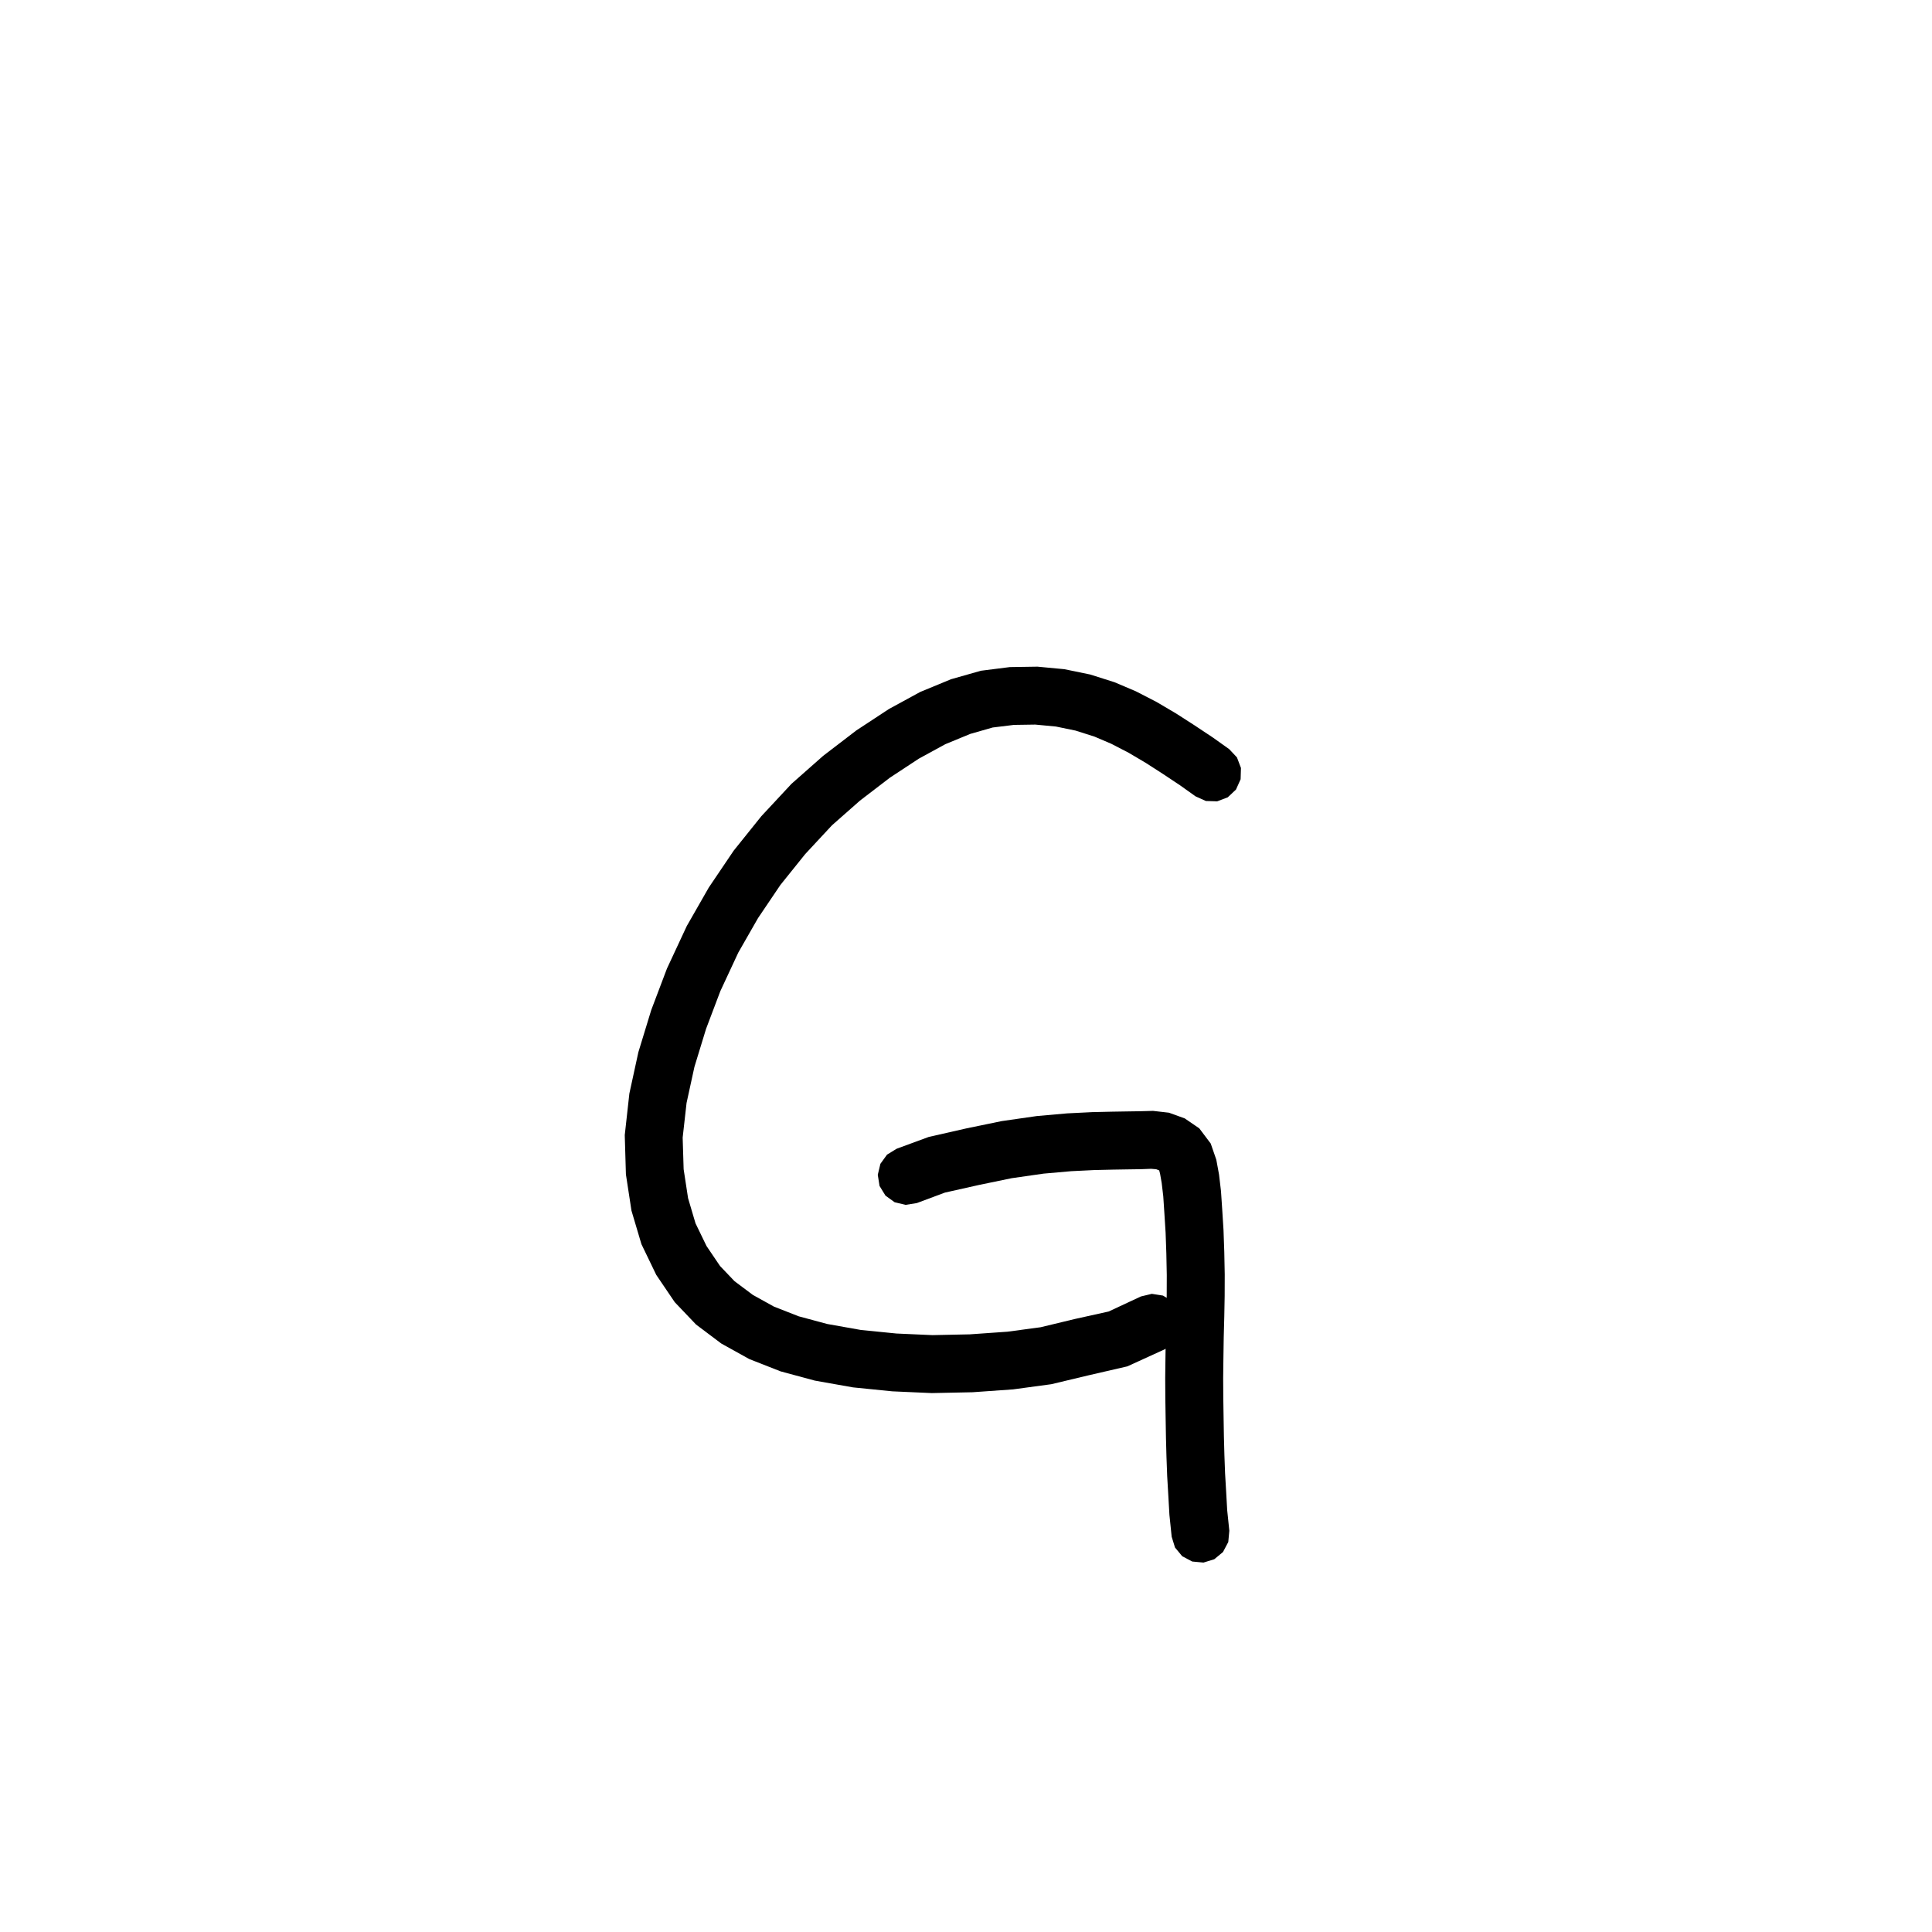
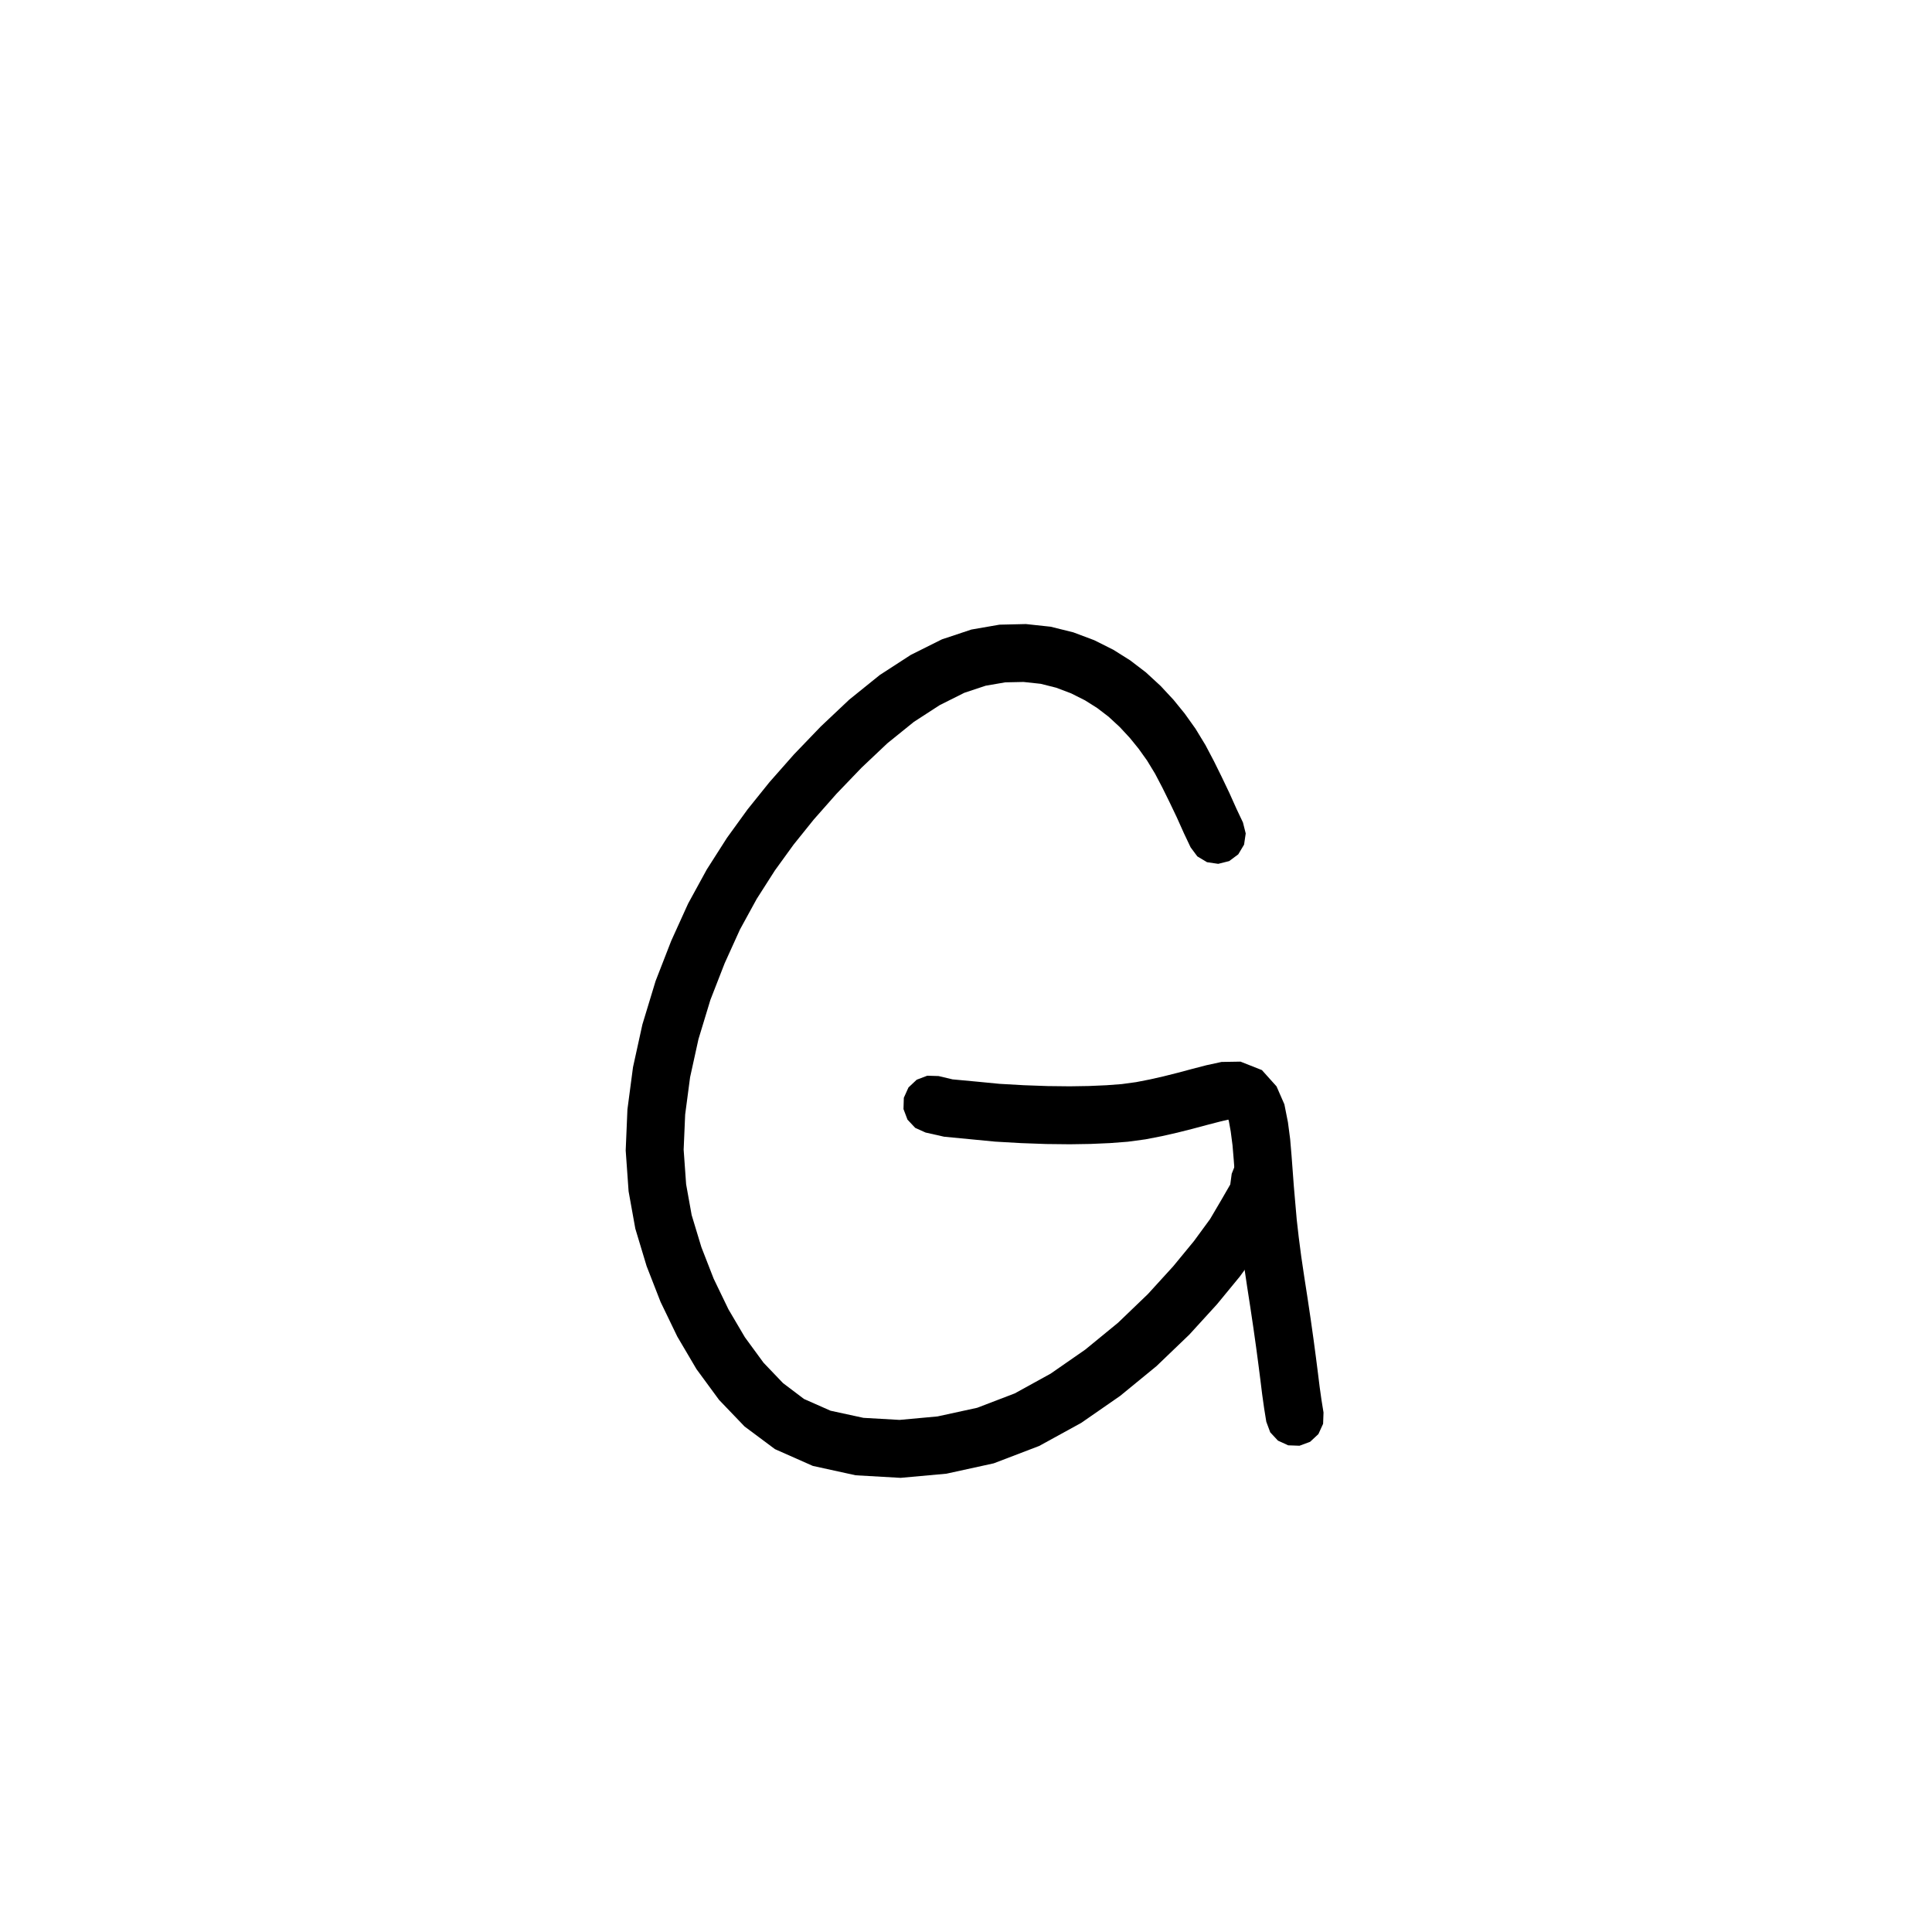
<svg xmlns="http://www.w3.org/2000/svg" viewBox="0 0 300 300" width="300" height="300">
-   <path d="M 190.868 116.328 L 188.33 114.52 L 185.449 112.606 L 182.63 110.794 L 179.603 109.008 L 176.393 107.352 L 173.071 105.939 L 169.291 104.739 L 165.287 103.914 L 161.1 103.519 L 156.804 103.585 L 152.32 104.152 L 147.683 105.468 L 142.896 107.444 L 138.036 110.093 L 132.964 113.426 L 127.814 117.372 L 122.9 121.713 L 118.224 126.736 L 113.929 132.086 L 110.062 137.812 L 106.642 143.794 L 103.565 150.395 L 101.123 156.845 L 99.126 163.38 L 97.728 169.806 L 97.012 176.256 L 97.191 182.353 L 98.055 187.991 L 99.6 193.191 L 101.905 197.967 L 104.777 202.205 L 108.086 205.676 L 112.011 208.628 L 116.362 211.041 L 121.227 212.95 L 126.521 214.378 L 132.445 215.431 L 138.55 216.044 L 144.686 216.318 L 151.008 216.187 L 157.312 215.742 L 163.238 214.941 L 168.935 213.58 L 175.055 212.169 L 180.922 209.489 L 182.342 208.456 L 183.259 206.959 L 183.533 205.225 L 183.123 203.518 L 182.09 202.097 L 180.593 201.18 L 178.859 200.906 L 177.152 201.316 L 172.148 203.651 L 166.893 204.815 L 161.584 206.094 L 156.406 206.788 L 150.598 207.196 L 144.788 207.318 L 139.199 207.068 L 133.677 206.516 L 128.459 205.589 L 124.027 204.397 L 120.177 202.889 L 116.899 201.071 L 114.05 198.937 L 111.807 196.585 L 109.709 193.484 L 107.997 189.952 L 106.843 186.049 L 106.155 181.554 L 106.004 176.645 L 106.608 171.273 L 107.831 165.665 L 109.638 159.757 L 111.855 153.9 L 114.64 147.922 L 117.703 142.568 L 121.174 137.424 L 125.032 132.622 L 129.188 128.153 L 133.533 124.322 L 138.186 120.756 L 142.684 117.799 L 146.792 115.557 L 150.662 113.961 L 154.139 112.967 L 157.438 112.563 L 160.751 112.513 L 163.961 112.816 L 167.022 113.448 L 169.958 114.383 L 172.557 115.493 L 175.249 116.885 L 177.909 118.457 L 180.525 120.139 L 183.234 121.939 L 185.646 123.658 L 187.247 124.378 L 189.002 124.431 L 190.644 123.808 L 191.922 122.604 L 192.642 121.002 L 192.695 119.247 L 192.072 117.606 Z" fill="black" fill-rule="nonzero" />
-   <path d="M 142.359 186.814 L 146.73 185.184 L 152.045 183.993 L 157.092 182.95 L 162.045 182.24 L 166.348 181.861 L 169.928 181.685 L 172.808 181.619 L 175.157 181.581 L 177.17 181.551 L 178.74 181.491 L 179.529 181.558 L 179.914 181.702 L 180.063 181.77 L 179.973 181.641 L 180.133 182.25 L 180.388 183.7 L 180.631 185.763 L 180.806 188.417 L 180.996 191.431 L 181.109 194.646 L 181.176 197.978 L 181.166 201.152 L 181.109 204.232 L 181.021 207.502 L 180.972 210.796 L 180.933 213.968 L 180.952 217.176 L 181.001 220.344 L 181.05 223.291 L 181.129 226.229 L 181.239 229.193 L 181.416 232.226 L 181.588 235.241 L 181.937 238.622 L 182.455 240.3 L 183.575 241.652 L 185.128 242.472 L 186.876 242.635 L 188.554 242.117 L 189.906 240.997 L 190.726 239.444 L 190.889 237.696 L 190.558 234.51 L 190.401 231.708 L 190.228 228.762 L 190.125 225.942 L 190.048 223.095 L 190 220.2 L 189.952 217.078 L 189.933 213.996 L 189.971 210.919 L 190.019 207.69 L 190.106 204.437 L 190.165 201.248 L 190.175 197.9 L 190.106 194.399 L 189.986 190.995 L 189.787 187.836 L 189.594 184.958 L 189.294 182.401 L 188.869 180.085 L 188 177.569 L 186.221 175.207 L 183.963 173.664 L 181.514 172.78 L 179.043 172.497 L 176.963 172.553 L 175.016 172.582 L 172.628 172.621 L 169.588 172.691 L 165.714 172.884 L 160.991 173.301 L 155.54 174.085 L 150.143 175.197 L 144.213 176.543 L 139.234 178.374 L 137.738 179.293 L 136.708 180.715 L 136.3 182.423 L 136.576 184.157 L 137.495 185.653 L 138.917 186.683 L 140.625 187.091 Z" fill="black" fill-rule="nonzero" />
+   <path d="M 193.007 127.716 L 192.009 125.609 L 190.888 123.111 L 189.679 120.582 L 188.515 118.224 L 187.188 115.701 L 185.643 113.162 L 183.972 110.817 L 182.23 108.673 L 180.225 106.517 L 177.94 104.411 L 175.504 102.547 L 172.887 100.901 L 169.913 99.41 L 166.662 98.189 L 163.142 97.316 L 159.297 96.903 L 155.202 96.999 L 150.83 97.757 L 146.259 99.279 L 141.43 101.691 L 136.609 104.816 L 131.87 108.639 L 127.45 112.811 L 123.273 117.158 L 119.493 121.441 L 116.085 125.679 L 112.881 130.104 L 109.751 135.01 L 106.85 140.311 L 104.225 146.098 L 101.8 152.333 L 99.75 159.083 L 98.293 165.713 L 97.427 172.271 L 97.158 178.641 L 97.608 184.989 L 98.652 190.787 L 100.403 196.595 L 102.569 202.154 L 105.171 207.543 L 108.148 212.596 L 111.656 217.374 L 115.617 221.505 L 120.338 225.023 L 126.215 227.625 L 132.872 229.082 L 139.844 229.48 L 146.958 228.835 L 154.307 227.226 L 161.357 224.531 L 167.891 220.945 L 173.938 216.752 L 179.579 212.131 L 184.675 207.241 L 188.969 202.534 L 192.499 198.243 L 195.395 194.28 L 197.482 190.758 L 199.43 187.17 L 200.112 183.882 L 200.085 182.126 L 199.389 180.515 L 198.128 179.292 L 196.496 178.646 L 194.74 178.672 L 193.129 179.369 L 191.906 180.63 L 191.259 182.262 L 191.036 183.924 L 189.678 186.276 L 187.902 189.295 L 185.401 192.709 L 182.176 196.629 L 178.24 200.948 L 173.61 205.395 L 168.517 209.568 L 163.15 213.294 L 157.572 216.366 L 151.732 218.602 L 145.571 219.943 L 139.68 220.482 L 134.074 220.162 L 128.967 219.056 L 124.847 217.233 L 121.59 214.772 L 118.563 211.604 L 115.665 207.647 L 113.11 203.305 L 110.82 198.561 L 108.91 193.658 L 107.4 188.673 L 106.541 183.892 L 106.157 178.515 L 106.392 173.064 L 107.157 167.276 L 108.456 161.366 L 110.308 155.267 L 112.522 149.583 L 114.906 144.324 L 117.498 139.59 L 120.327 135.16 L 123.238 131.14 L 126.371 127.245 L 129.89 123.259 L 133.788 119.201 L 137.793 115.415 L 141.905 112.093 L 145.916 109.493 L 149.745 107.576 L 153.055 106.477 L 156.098 105.954 L 158.933 105.895 L 161.591 106.181 L 163.991 106.783 L 166.311 107.658 L 168.481 108.749 L 170.368 109.937 L 172.144 111.295 L 173.877 112.897 L 175.443 114.584 L 176.807 116.264 L 178.126 118.112 L 179.356 120.135 L 180.495 122.309 L 181.583 124.513 L 182.722 126.895 L 183.833 129.372 L 184.874 131.569 L 185.92 132.978 L 187.427 133.88 L 189.164 134.137 L 190.867 133.709 L 192.276 132.662 L 193.178 131.156 L 193.435 129.419 Z" fill="black" fill-rule="nonzero" />
+   <path d="M 143.719 175.858 L 146.599 176.508 L 150.825 176.914 L 154.522 177.271 L 158.556 177.502 L 162.454 177.642 L 166.129 177.682 L 169.331 177.631 L 172.346 177.499 L 175.115 177.288 L 177.878 176.914 L 180.414 176.421 L 182.806 175.879 L 185.16 175.286 L 187.466 174.67 L 189.439 174.158 L 190.884 173.817 L 191.291 173.75 L 190.688 173.466 L 190.55 173.401 L 190.807 174.03 L 191.106 175.698 L 191.386 177.844 L 191.578 180.148 L 191.752 182.466 L 191.938 184.958 L 192.164 187.567 L 192.402 190.298 L 192.733 193.208 L 193.141 196.341 L 193.634 199.664 L 194.139 202.926 L 194.62 206.157 L 195.052 209.22 L 195.407 211.889 L 195.715 214.294 L 195.99 216.524 L 196.299 218.716 L 196.63 220.767 L 197.242 222.413 L 198.438 223.699 L 200.034 224.429 L 201.789 224.493 L 203.435 223.881 L 204.72 222.685 L 205.451 221.089 L 205.515 219.334 L 205.199 217.373 L 204.913 215.346 L 204.644 213.171 L 204.331 210.723 L 203.968 207.995 L 203.527 204.866 L 203.037 201.575 L 202.532 198.315 L 202.055 195.096 L 201.667 192.115 L 201.357 189.395 L 201.13 186.788 L 200.909 184.234 L 200.727 181.795 L 200.55 179.435 L 200.335 176.886 L 199.993 174.276 L 199.438 171.479 L 198.22 168.693 L 195.947 166.162 L 192.627 164.85 L 189.676 164.899 L 187.316 165.412 L 185.174 165.967 L 182.899 166.575 L 180.711 167.126 L 178.56 167.614 L 176.418 168.033 L 174.172 168.338 L 171.817 168.515 L 169.067 168.635 L 166.116 168.682 L 162.667 168.644 L 158.975 168.512 L 155.206 168.297 L 151.682 167.955 L 147.91 167.604 L 145.743 167.089 L 143.988 167.036 L 142.346 167.658 L 141.067 168.861 L 140.346 170.462 L 140.293 172.217 L 140.915 173.859 L 142.118 175.137 Z" fill="black" fill-rule="nonzero" />
</svg>
